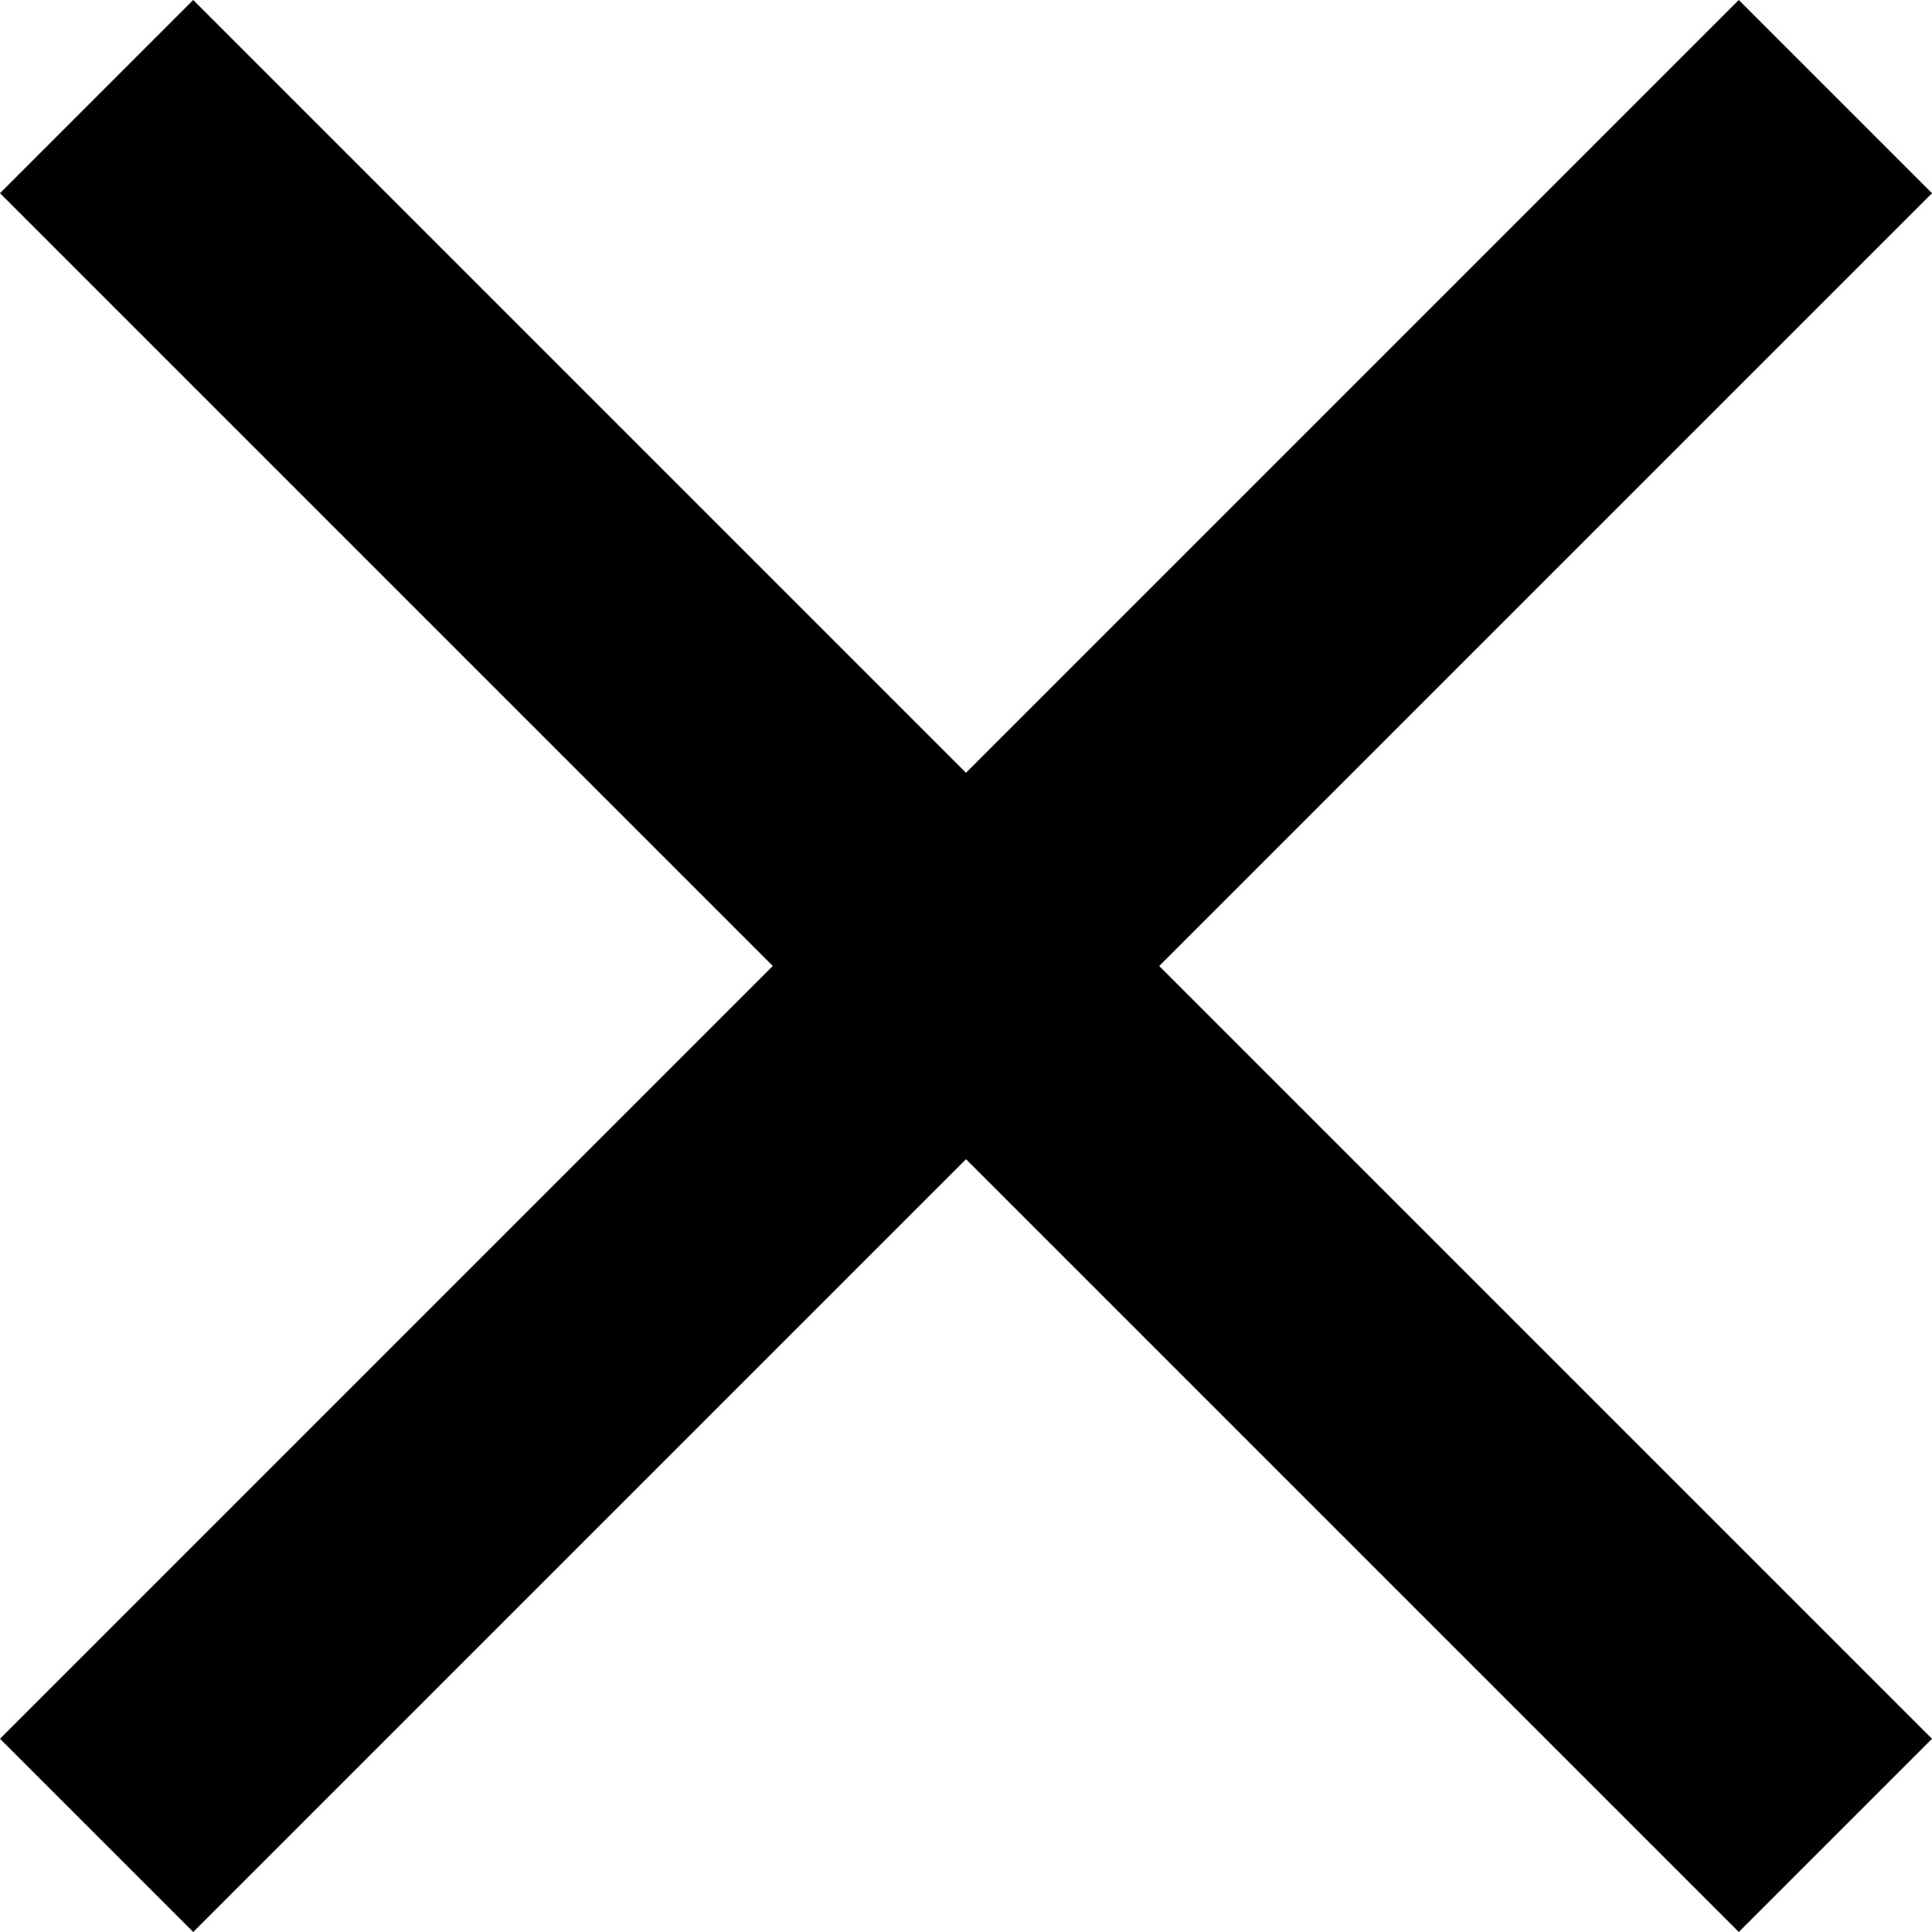
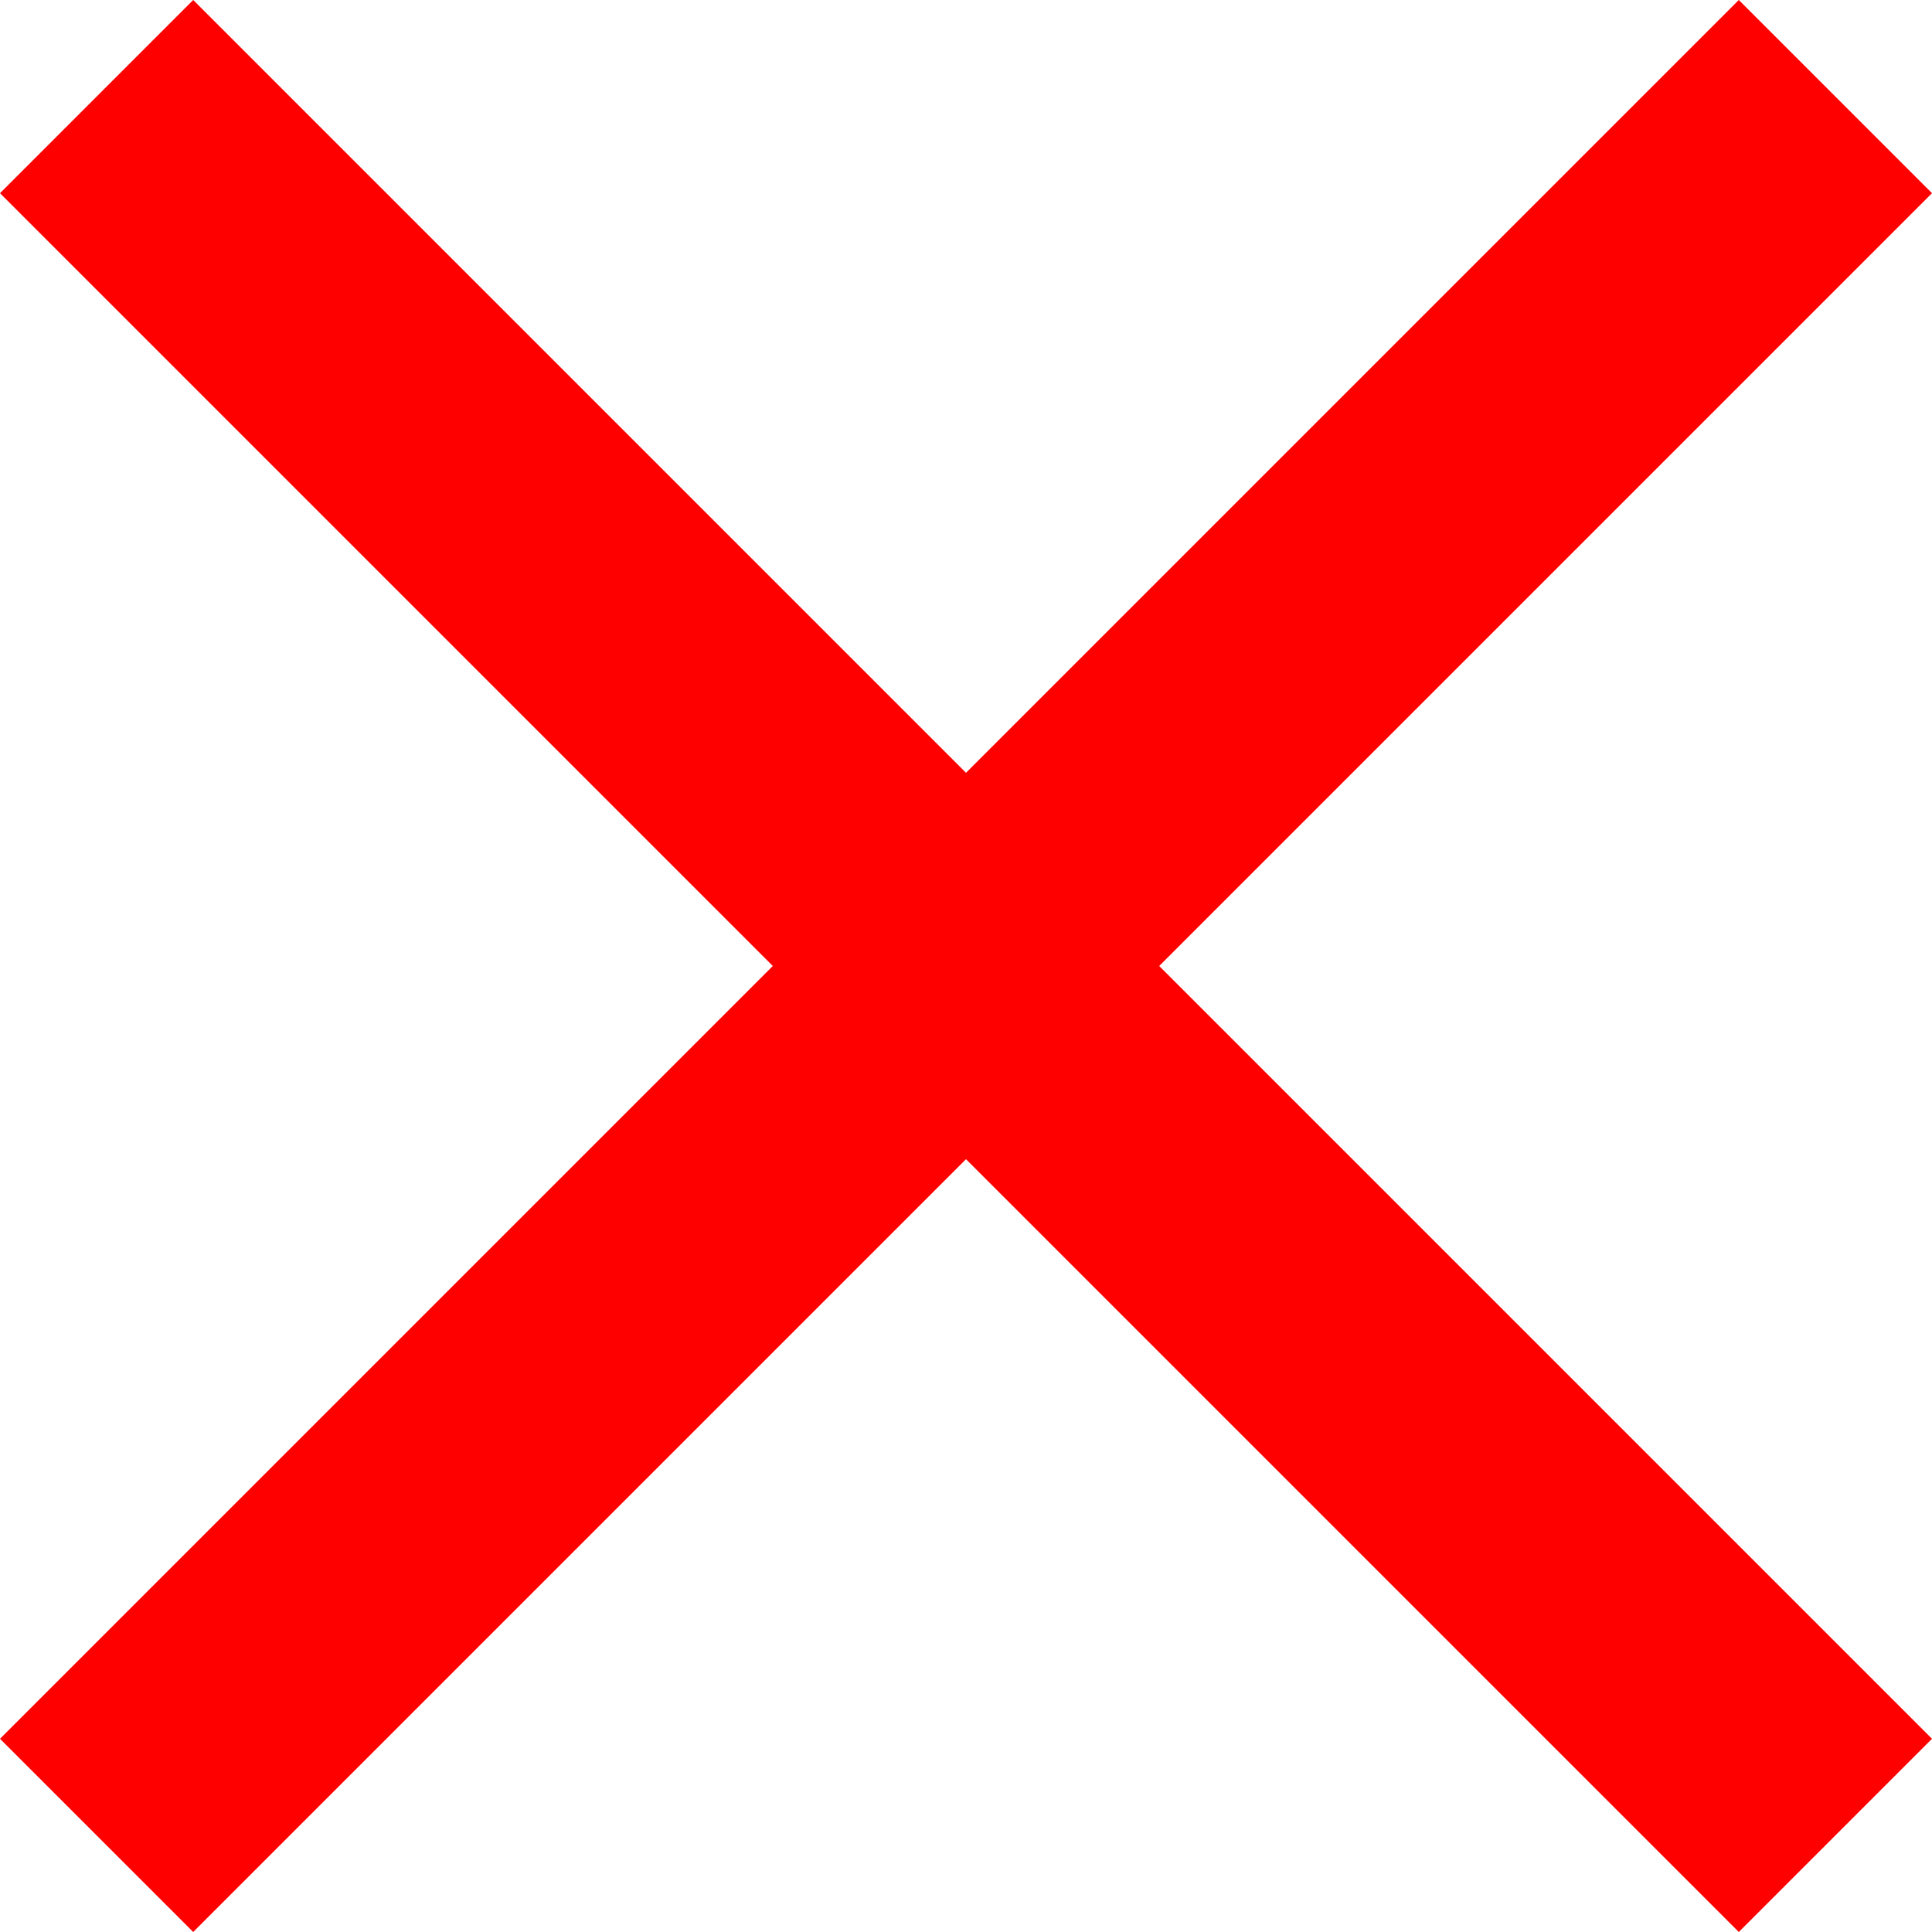
<svg xmlns="http://www.w3.org/2000/svg" height="14px" version="1.1" viewBox="0 0 14 14" width="14px">
  <defs />
  <g fill="none" fill-rule="evenodd" id="Page-1" stroke="none" stroke-width="1">
    <g fill="#000000" id="Core" transform="translate(-341, -89)">
      <g id="close" transform="translate(341, 89)">
-         <path d="M14,1.4 L12.6,0 L7,5.6 L1.4,0 L0,1.4 L5.6,7 L0,12.6 L1.4,14 L7,8.4 L12.6,14 L14,12.6 L8.4,7 L14,1.4 Z" id="Shape" />
+         <path fill="red" d="M14,1.4 L12.6,0 L7,5.6 L1.4,0 L0,1.4 L5.6,7 L0,12.6 L1.4,14 L7,8.4 L12.6,14 L14,12.6 L8.4,7 L14,1.4 Z" id="Shape" />
      </g>
    </g>
  </g>
</svg>
